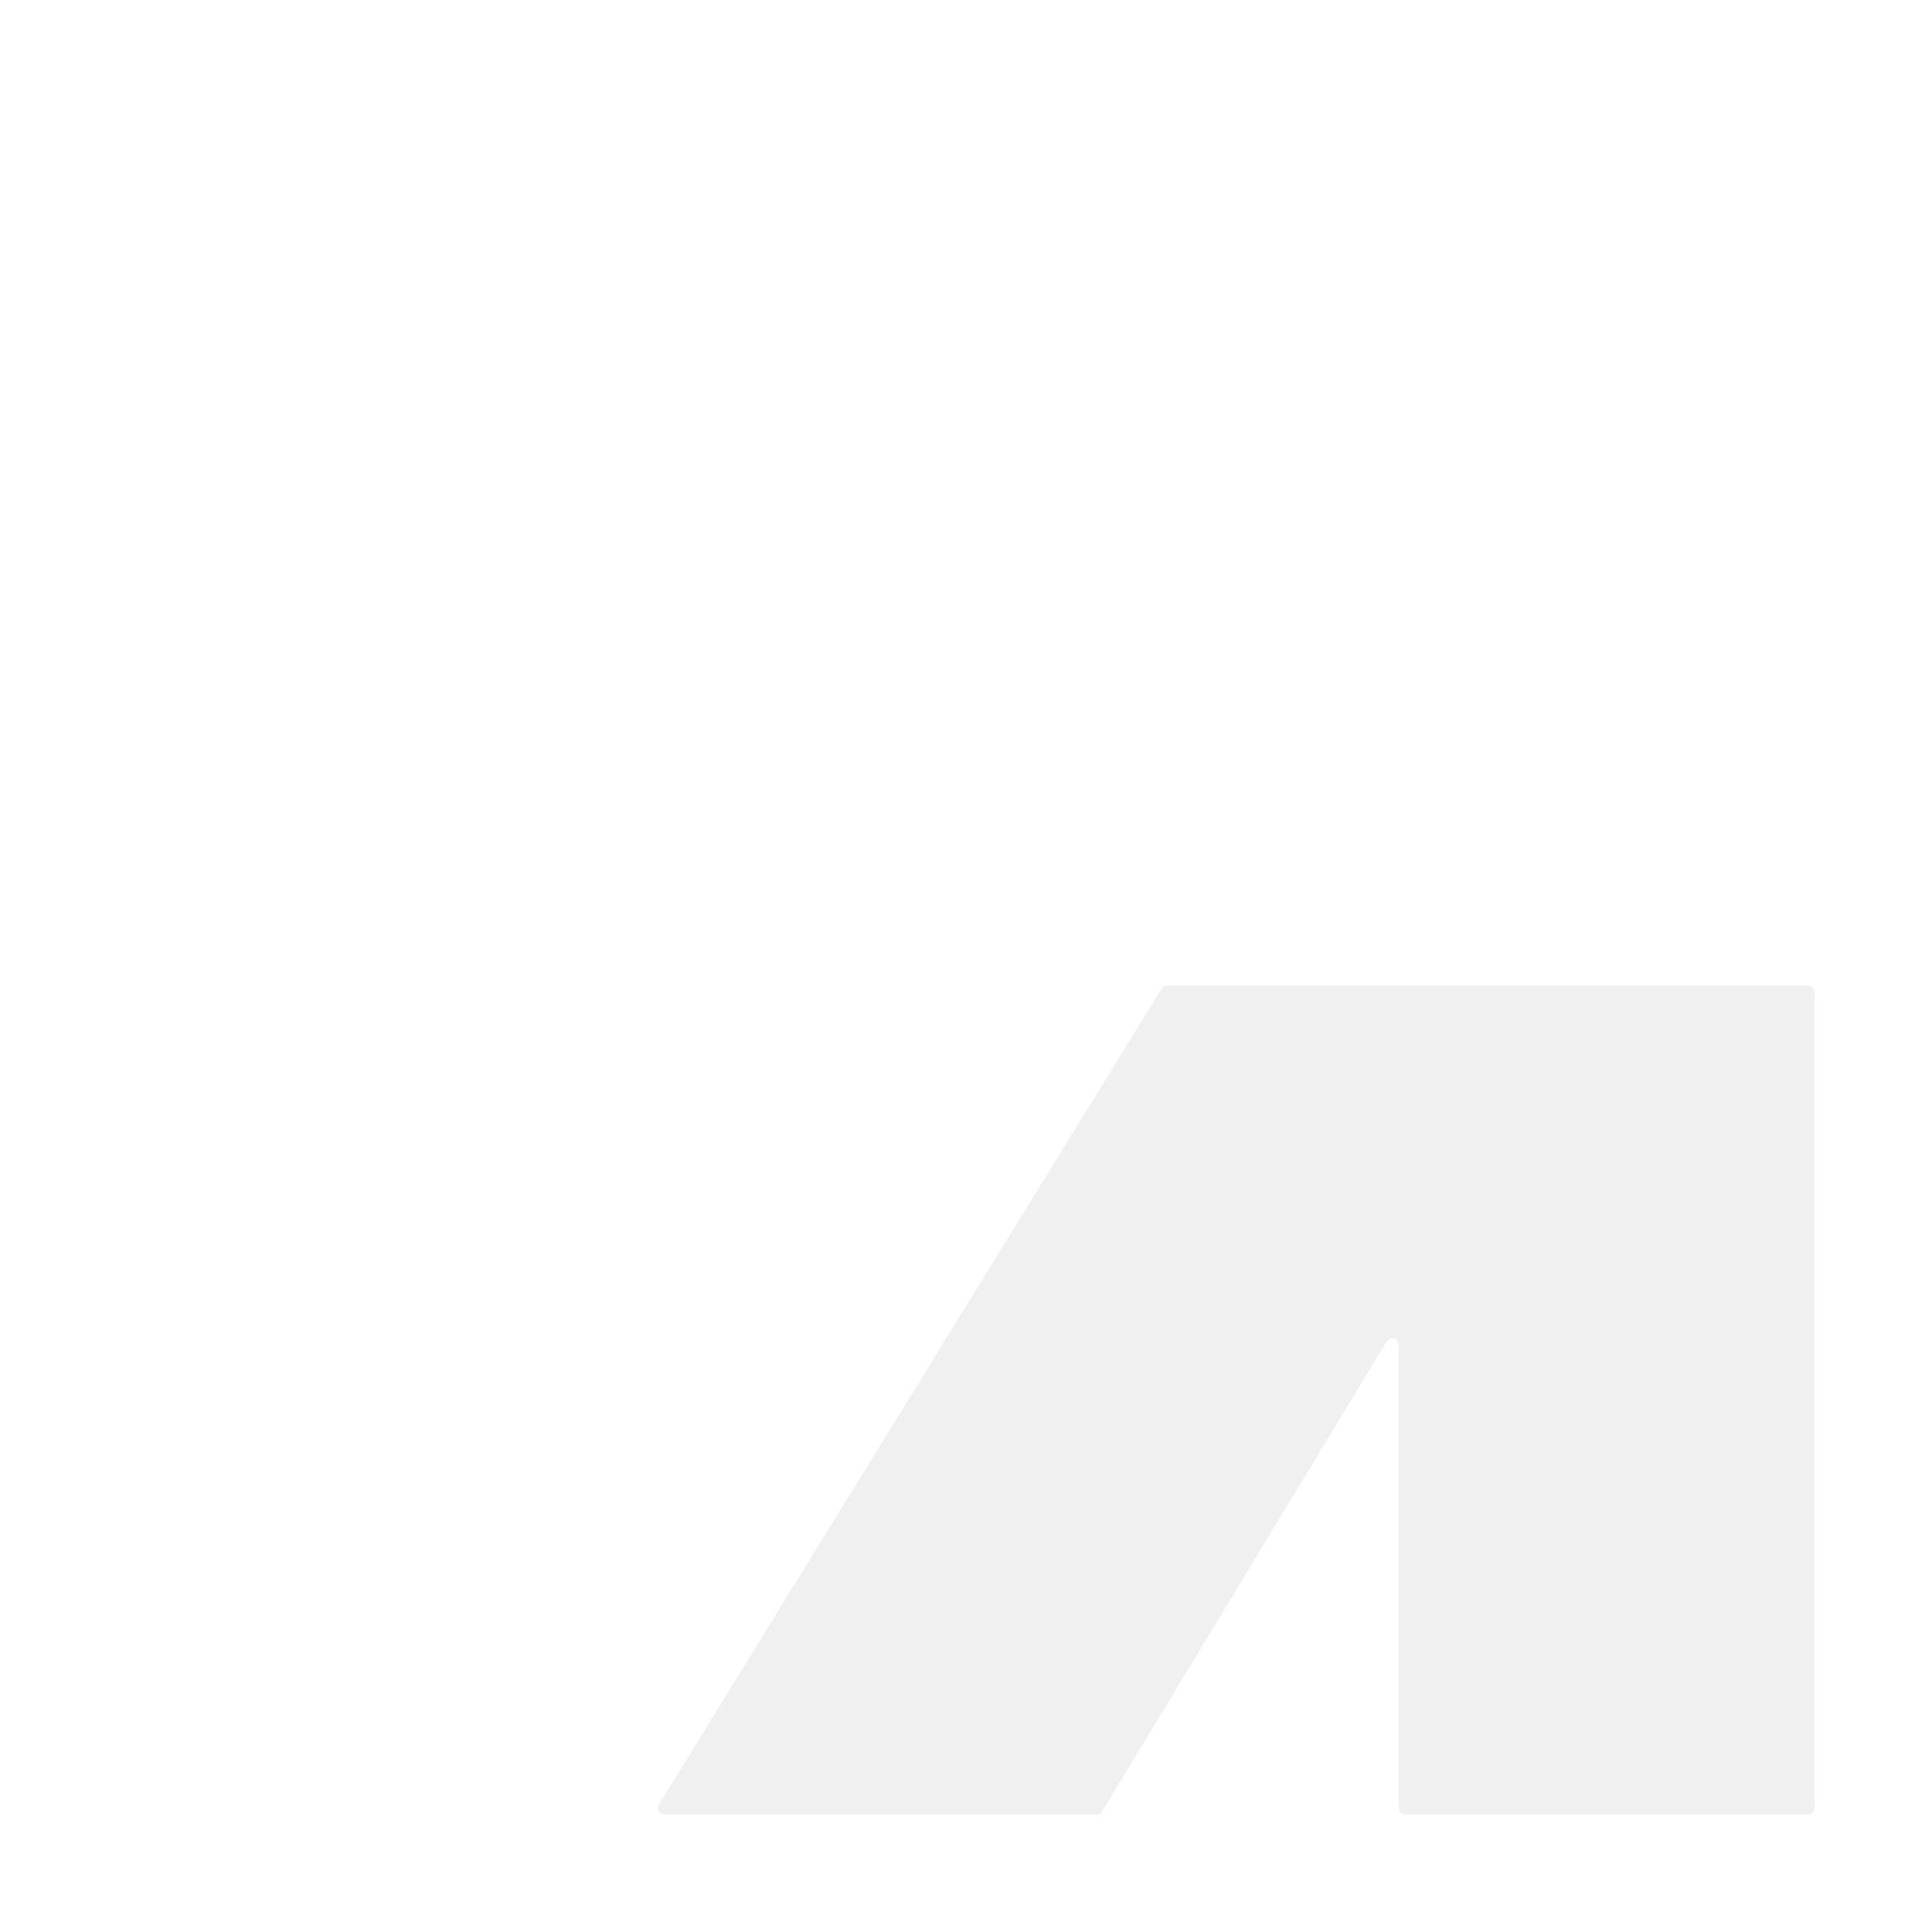
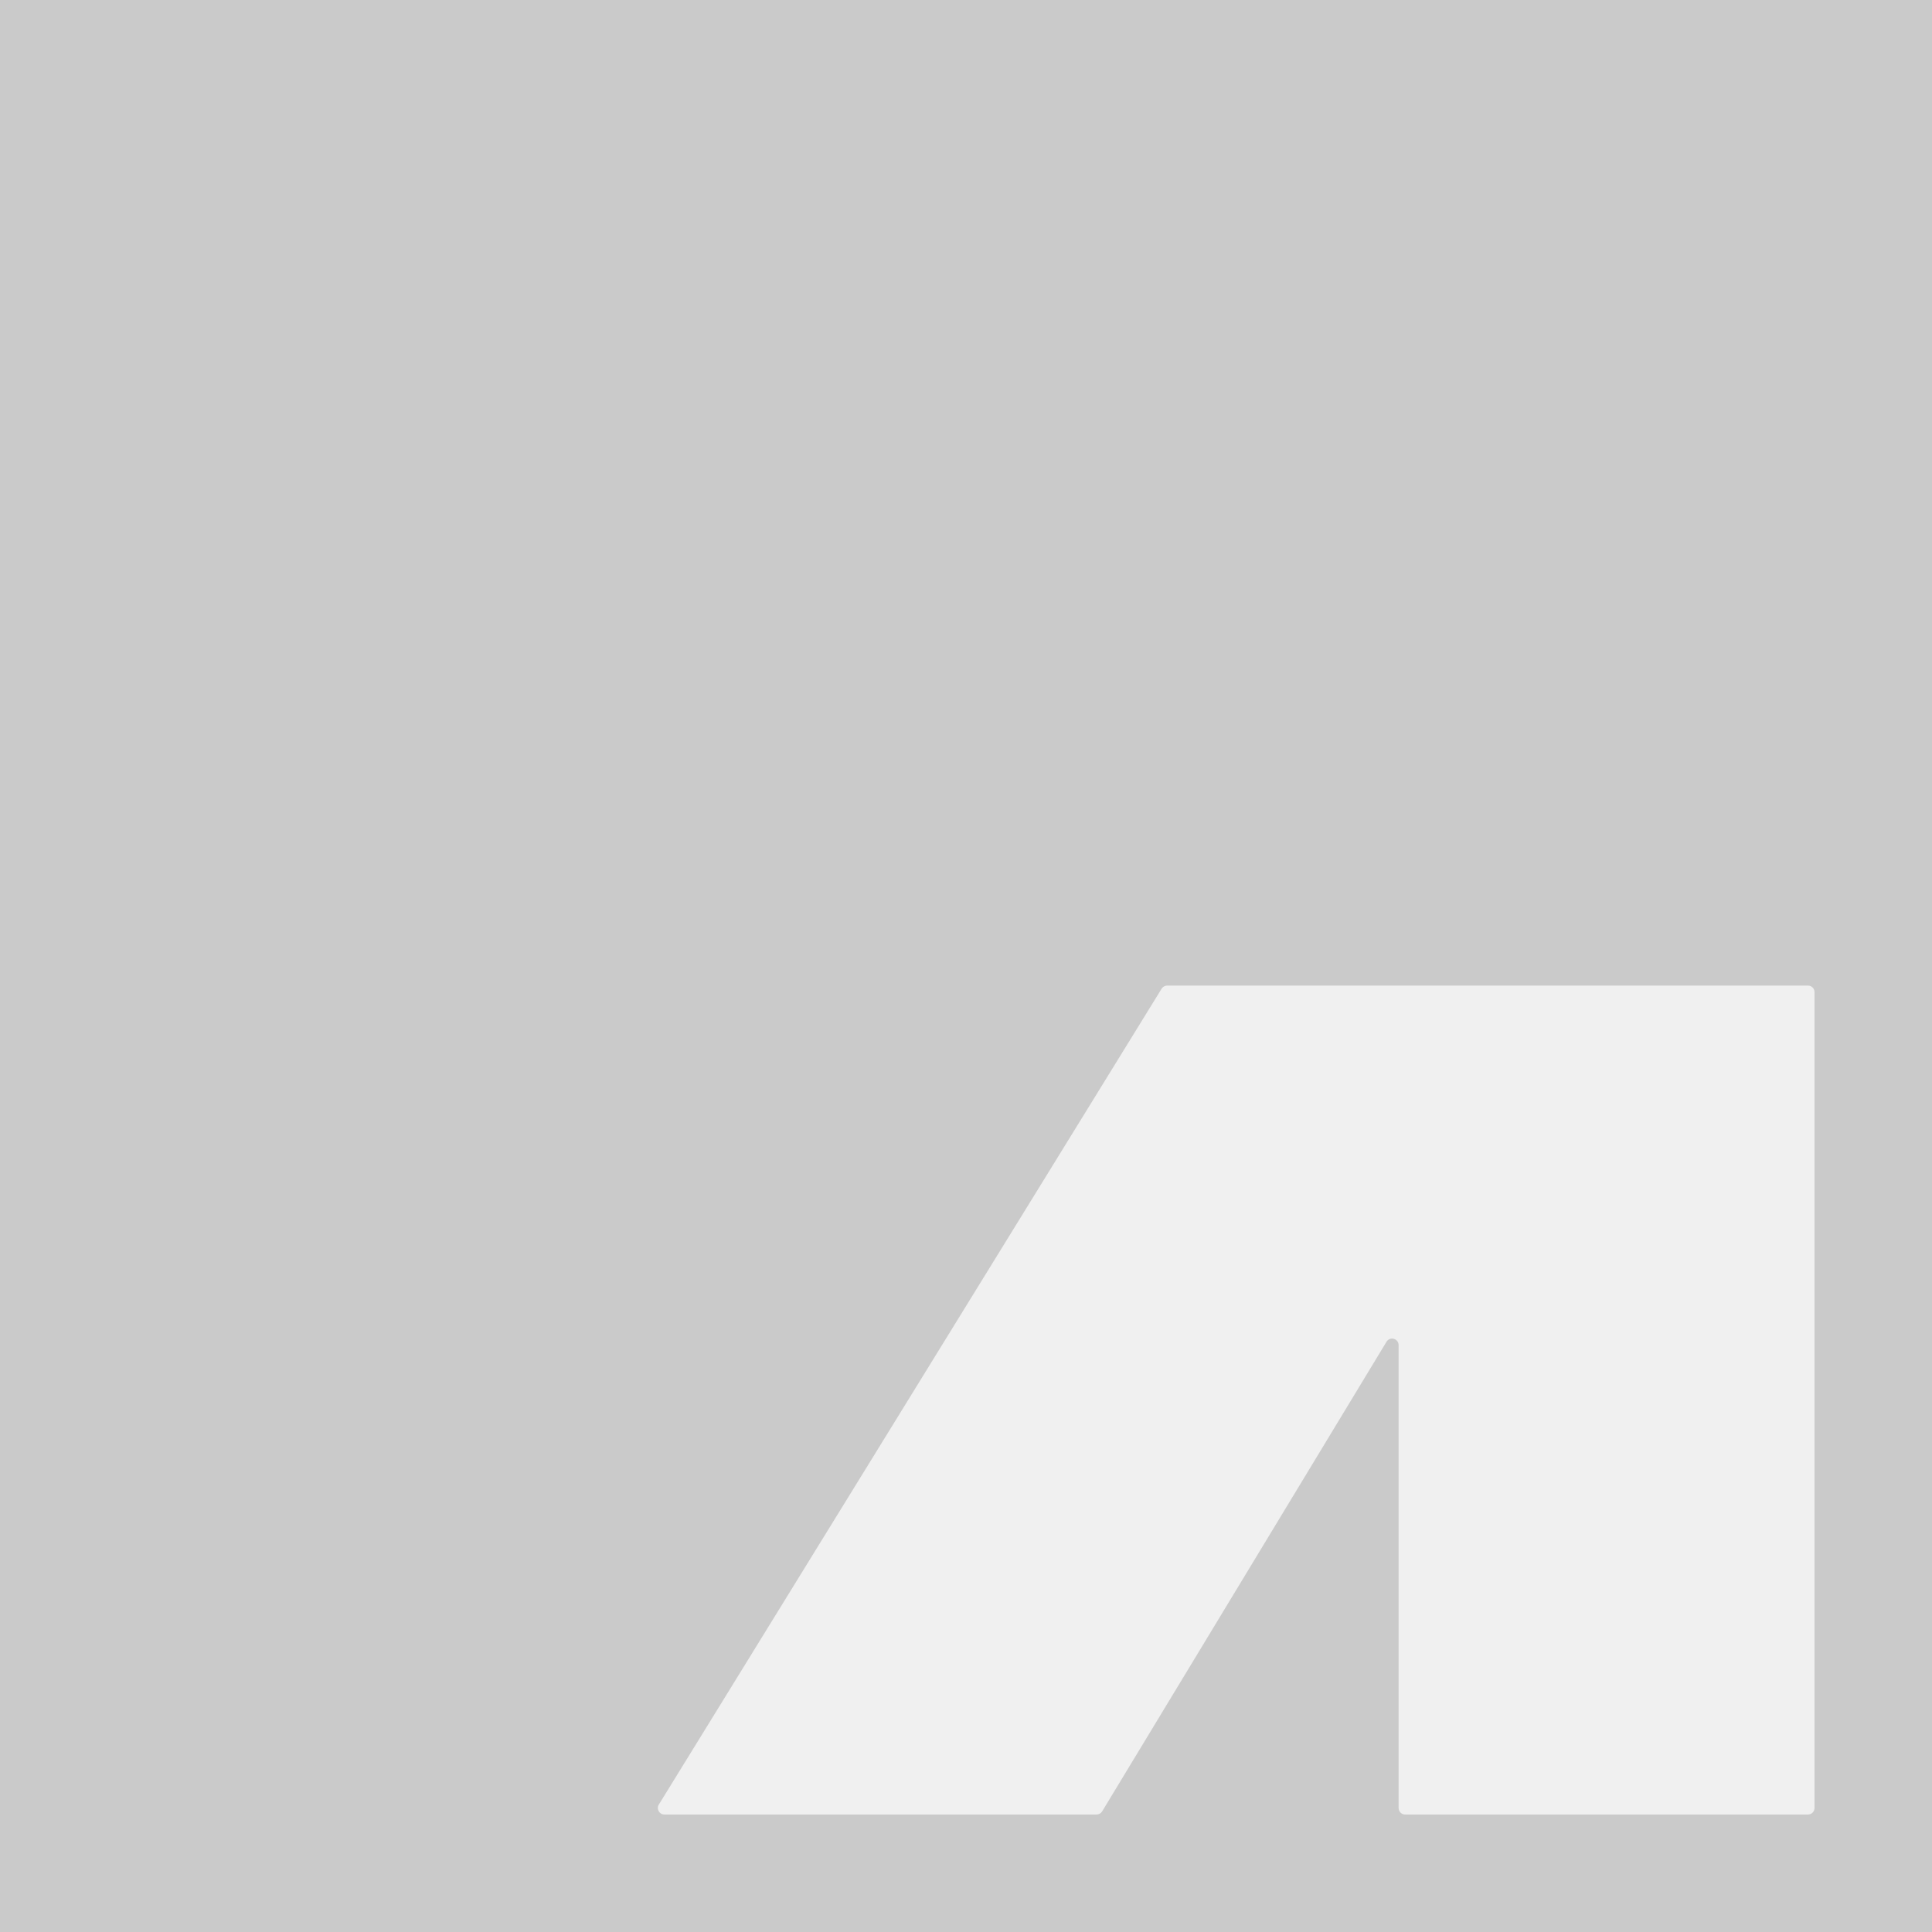
<svg xmlns="http://www.w3.org/2000/svg" width="296" height="296" viewBox="0 0 296 296" fill="none">
-   <path d="M296 296H0V0H296V296ZM178.823 151C178.476 151 178.154 151.18 177.972 151.476L100.939 276.476C100.529 277.142 101.008 278 101.791 278H168.005C168.355 278 168.679 277.817 168.86 277.518L212.425 205.569C212.949 204.704 214.28 205.076 214.28 206.088V277C214.28 277.552 214.728 278 215.28 278H277C277.552 278 278 277.552 278 277V152C278 151.448 277.552 151 277 151H178.823Z" fill="white" />
+   <path d="M296 296H0V0H296V296ZM178.823 151C178.476 151 178.154 151.18 177.972 151.476L100.939 276.476C100.529 277.142 101.008 278 101.791 278H168.005C168.355 278 168.679 277.817 168.86 277.518L212.425 205.569C212.949 204.704 214.28 205.076 214.28 206.088V277C214.28 277.552 214.728 278 215.28 278H277C277.552 278 278 277.552 278 277V152C278 151.448 277.552 151 277 151H178.823Z" fill="#CACACA" />
</svg>
